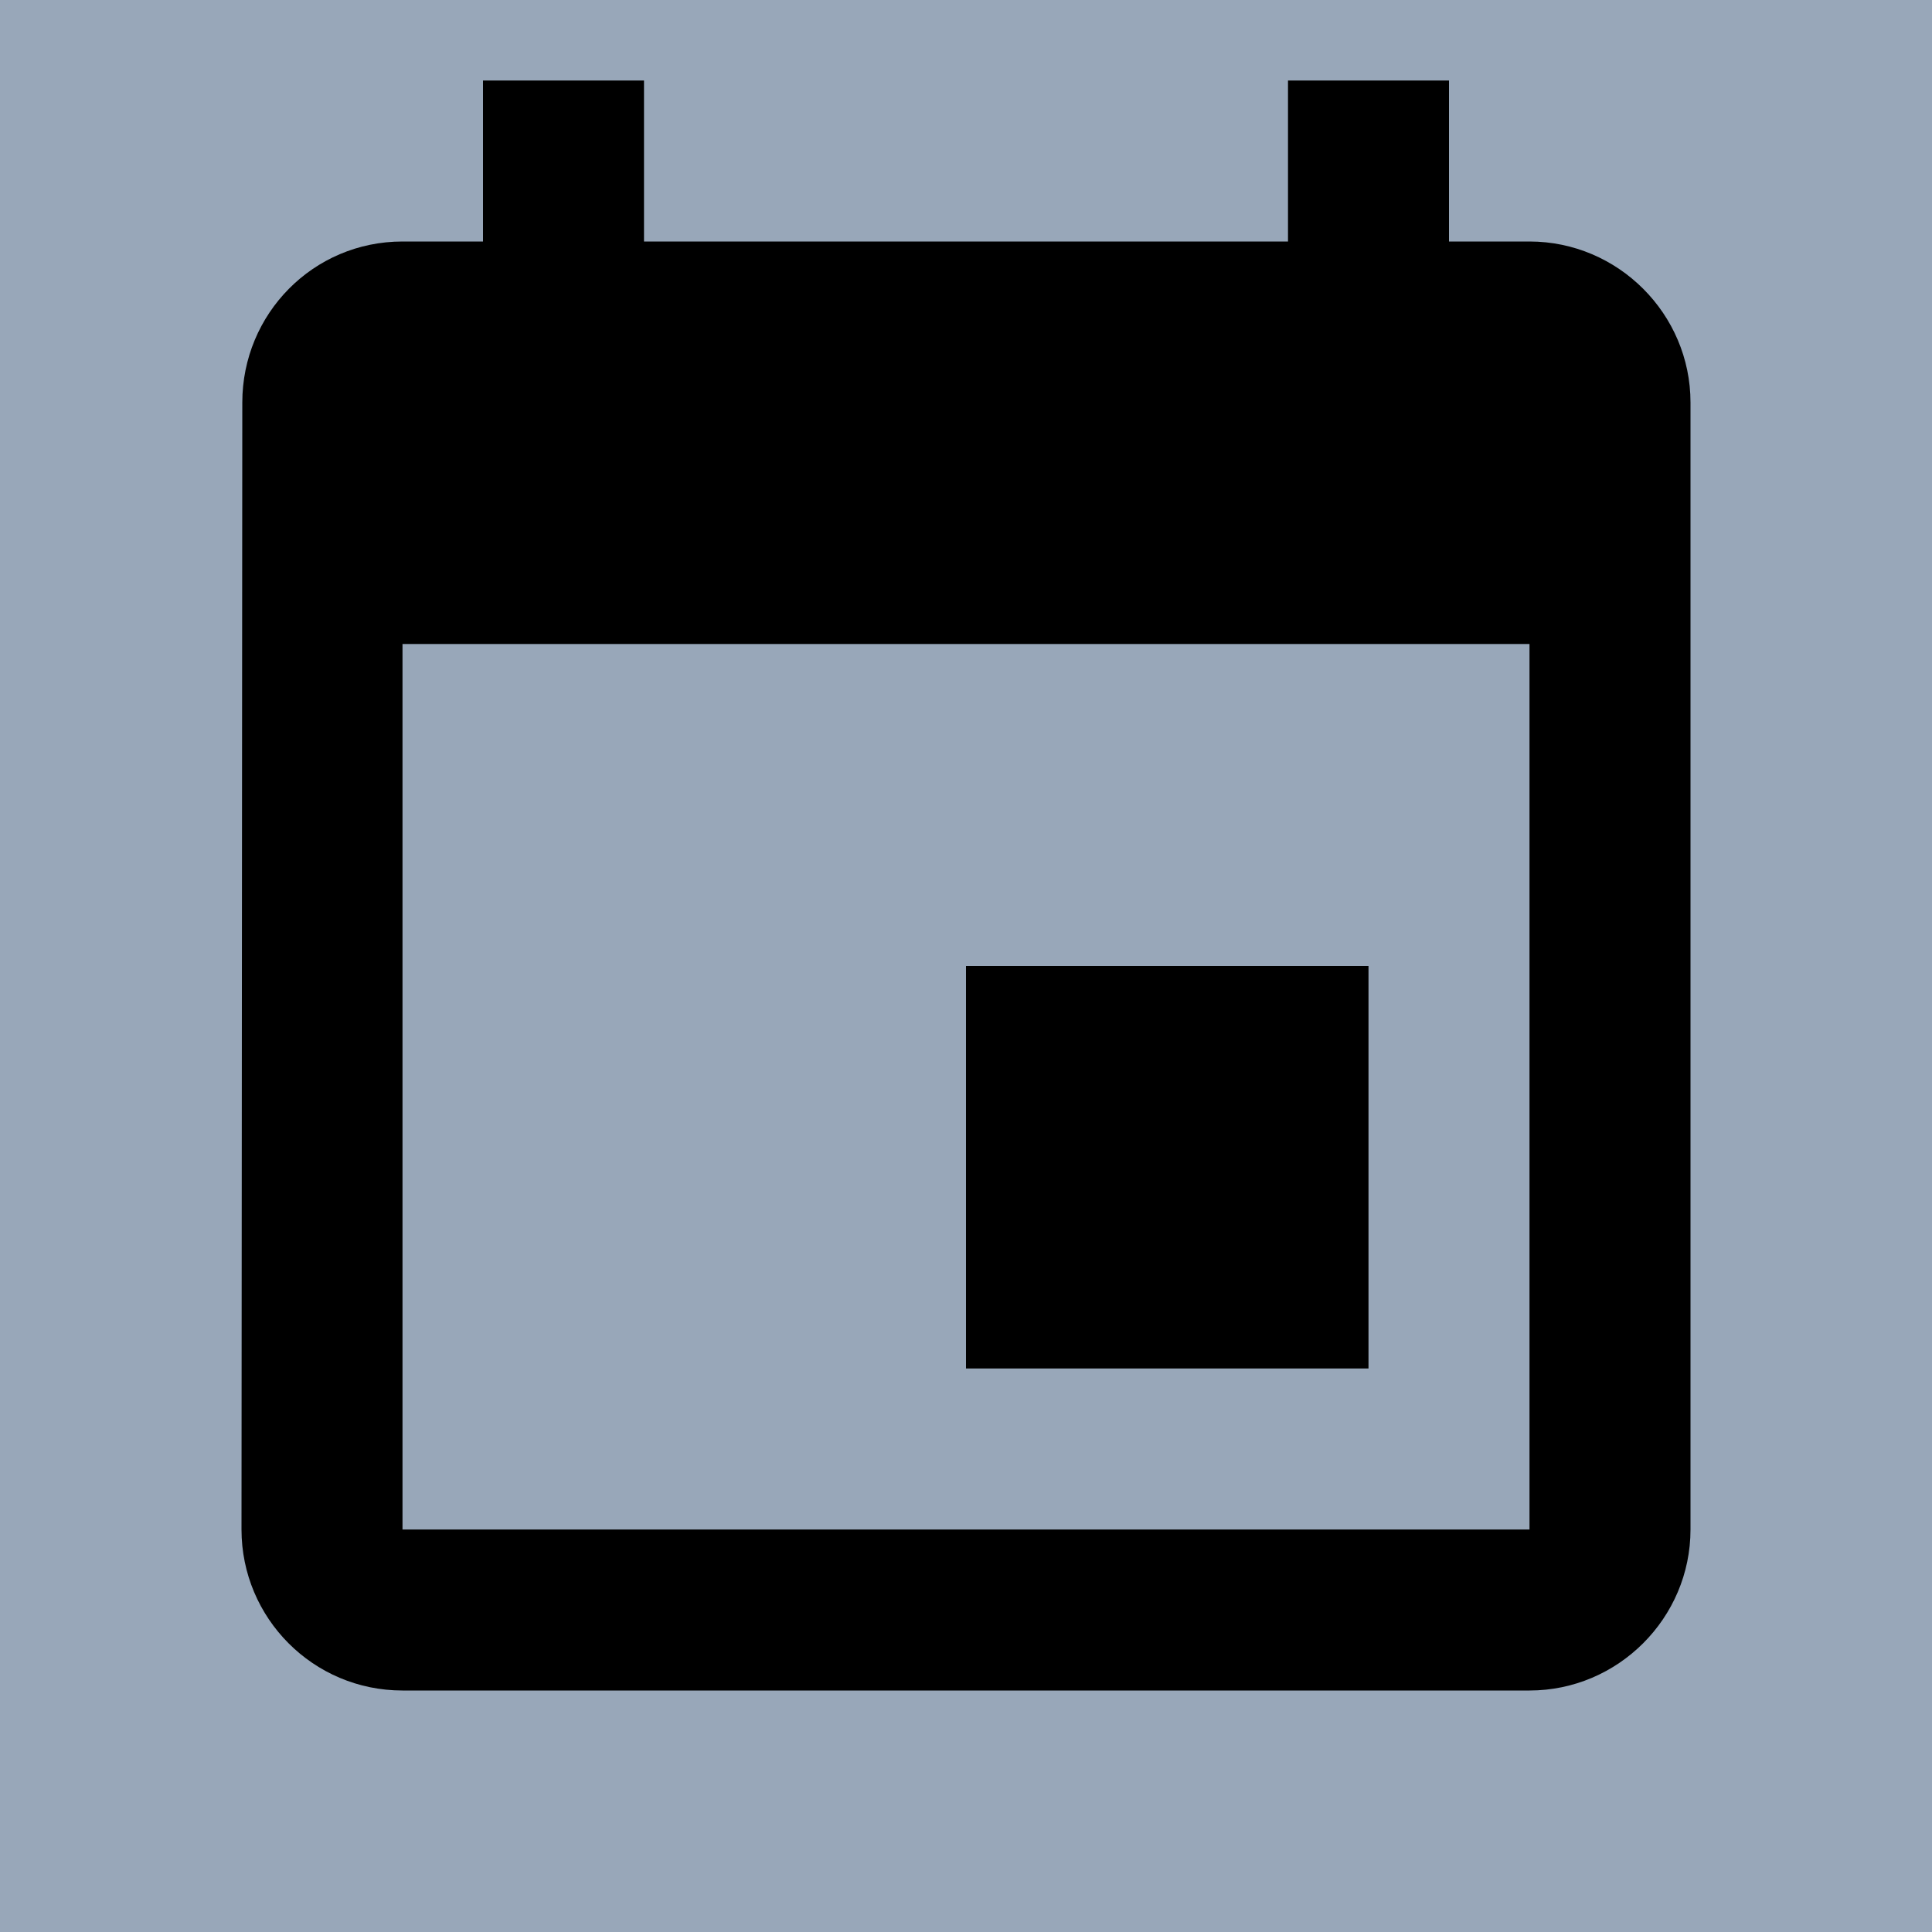
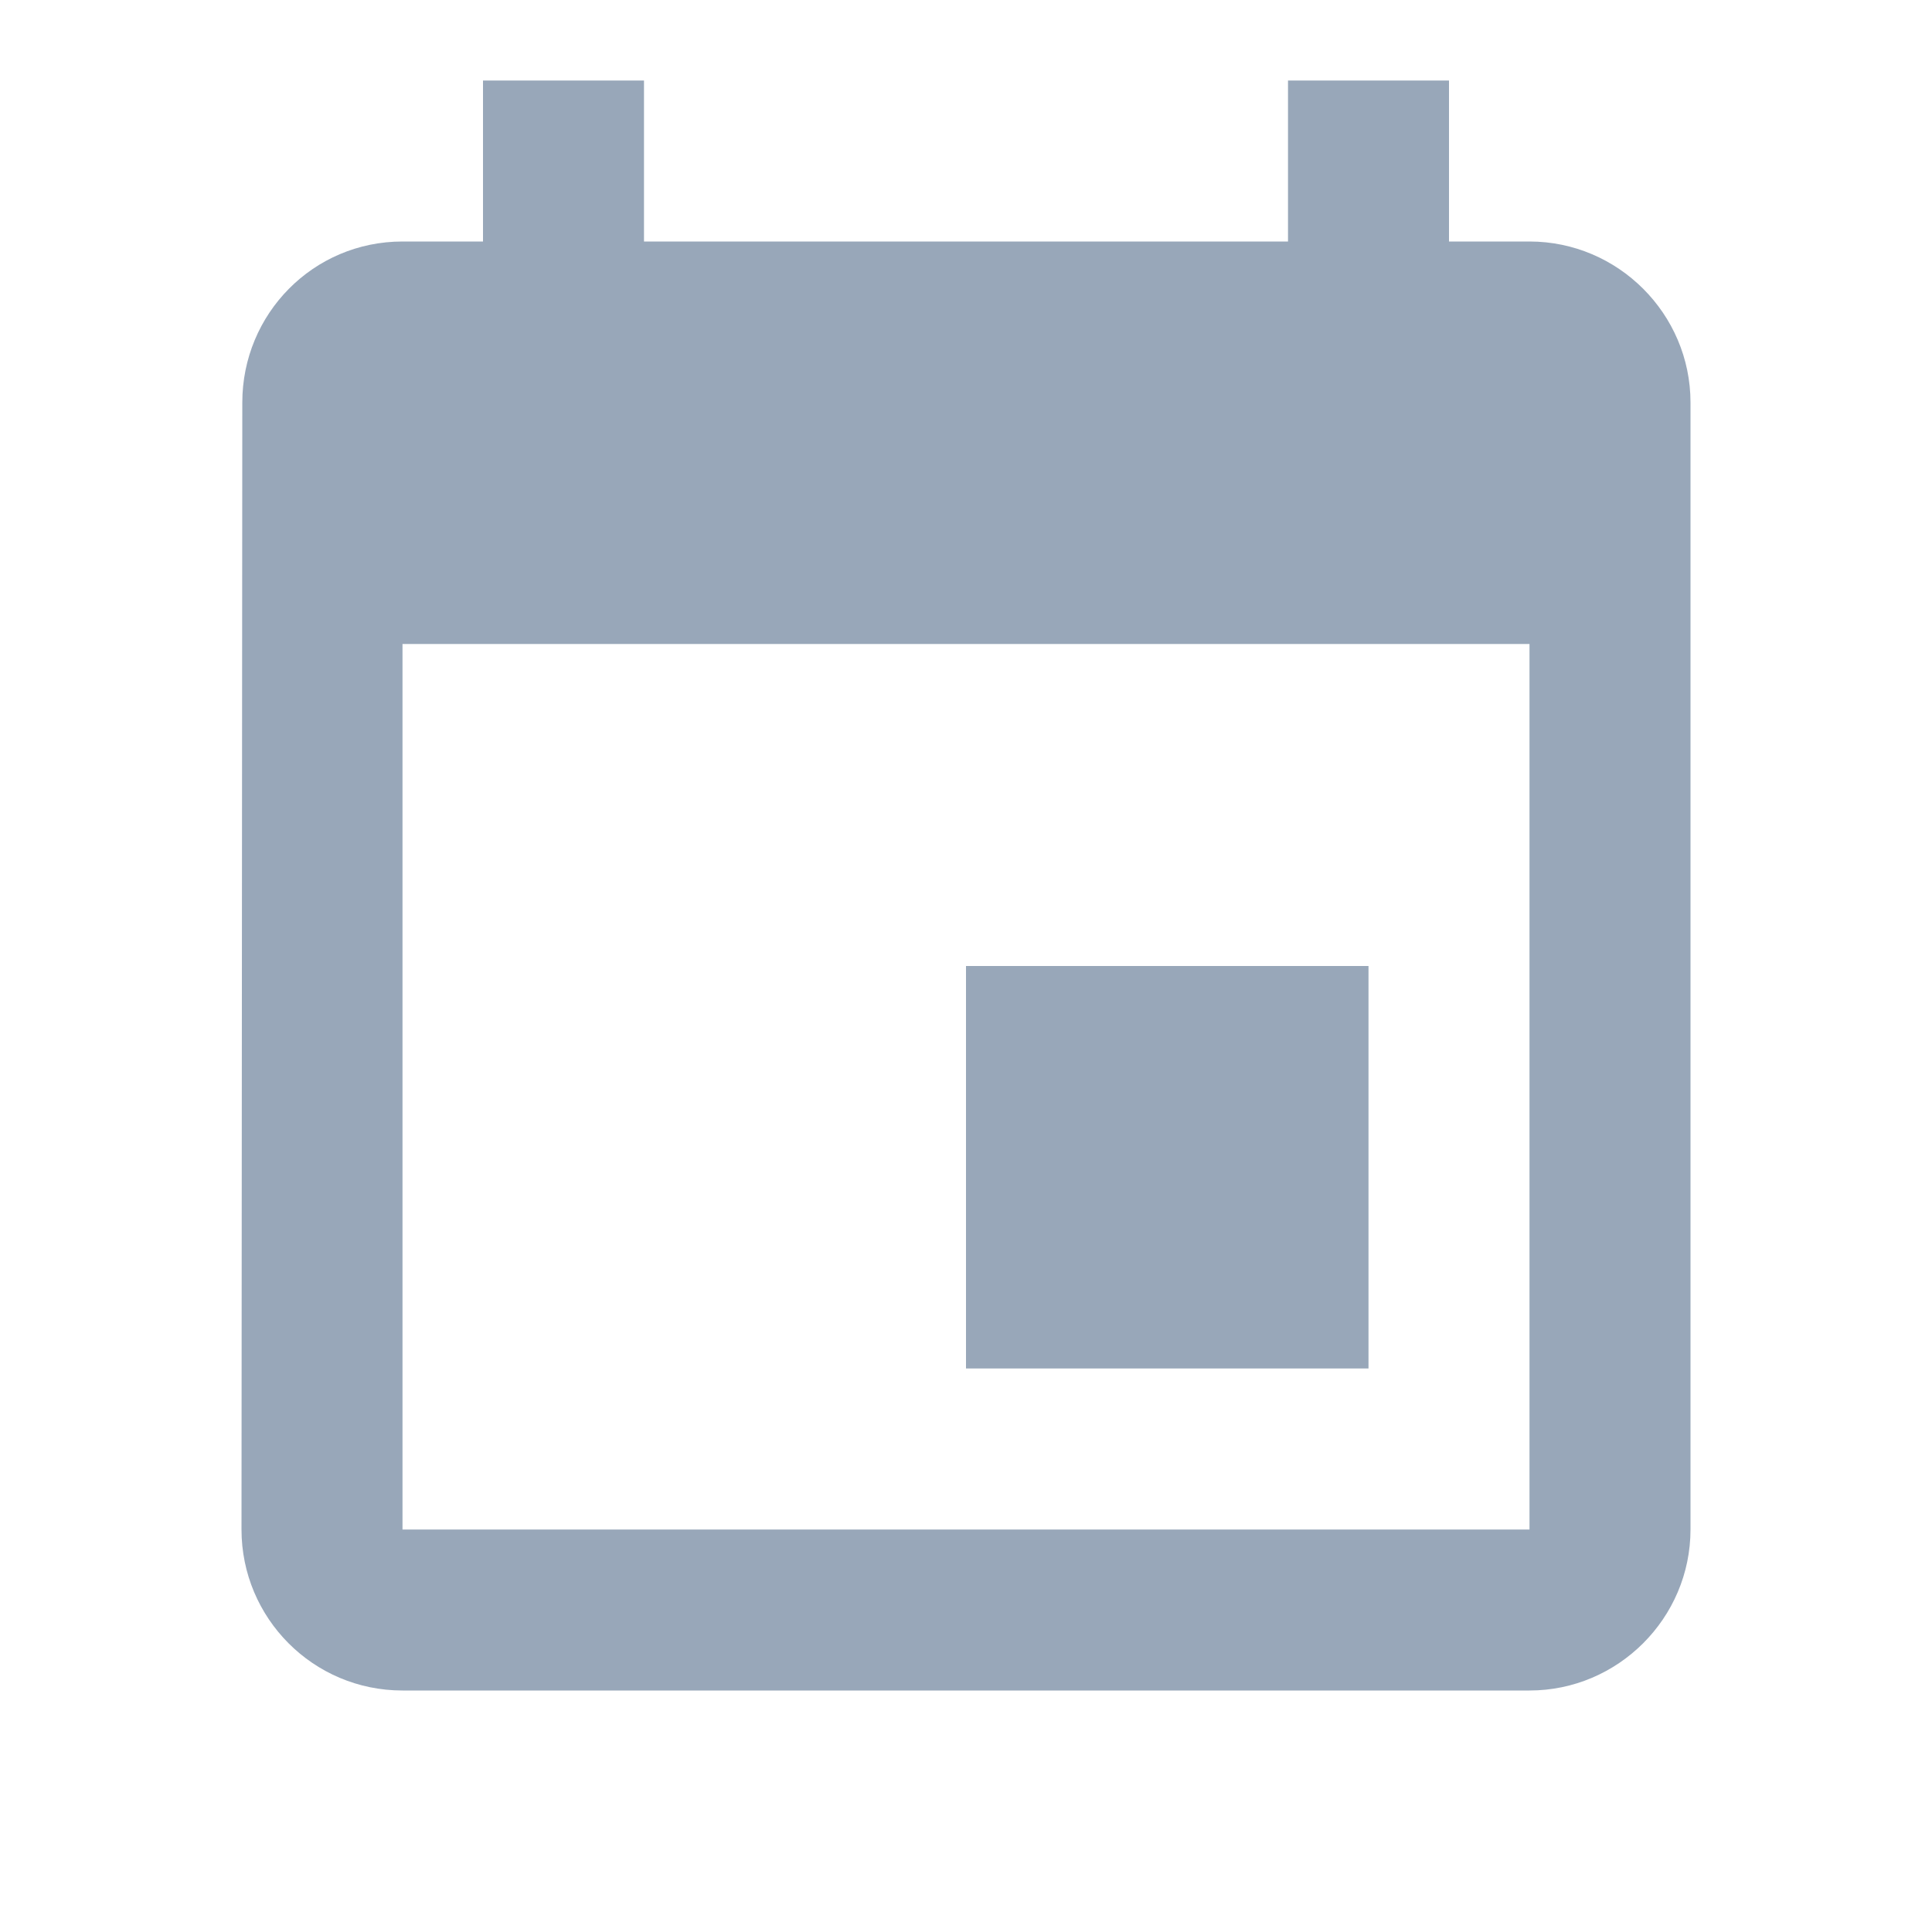
- <svg xmlns="http://www.w3.org/2000/svg" height="24px" viewBox="0 0 24 24" width="24px" fill="#000000">
-   <path d="M0 0h24v24H0z" fill="#98a7b9" />
-   <path d="M17 12h-5v5h5v-5zM16 1v2H8V1H6v2H5c-1.11 0-1.99.9-1.99 2L3 19c0 1.1.89 2 2 2h14c1.1 0 2-.9 2-2V5c0-1.1-.9-2-2-2h-1V1h-2zm3 18H5V8h14v11z" />
+ <svg xmlns="http://www.w3.org/2000/svg" height="24px" viewBox="0 0 24 24" width="24px" fill="transparent">
+   <path d="M0 0h24v24H0z" />
+   <path fill="#98a7b9" d="M17 12h-5v5h5v-5zM16 1v2H8V1H6v2H5c-1.11 0-1.99.9-1.99 2L3 19c0 1.1.89 2 2 2h14c1.1 0 2-.9 2-2V5c0-1.1-.9-2-2-2h-1V1h-2zm3 18H5V8h14v11z" />
</svg>
